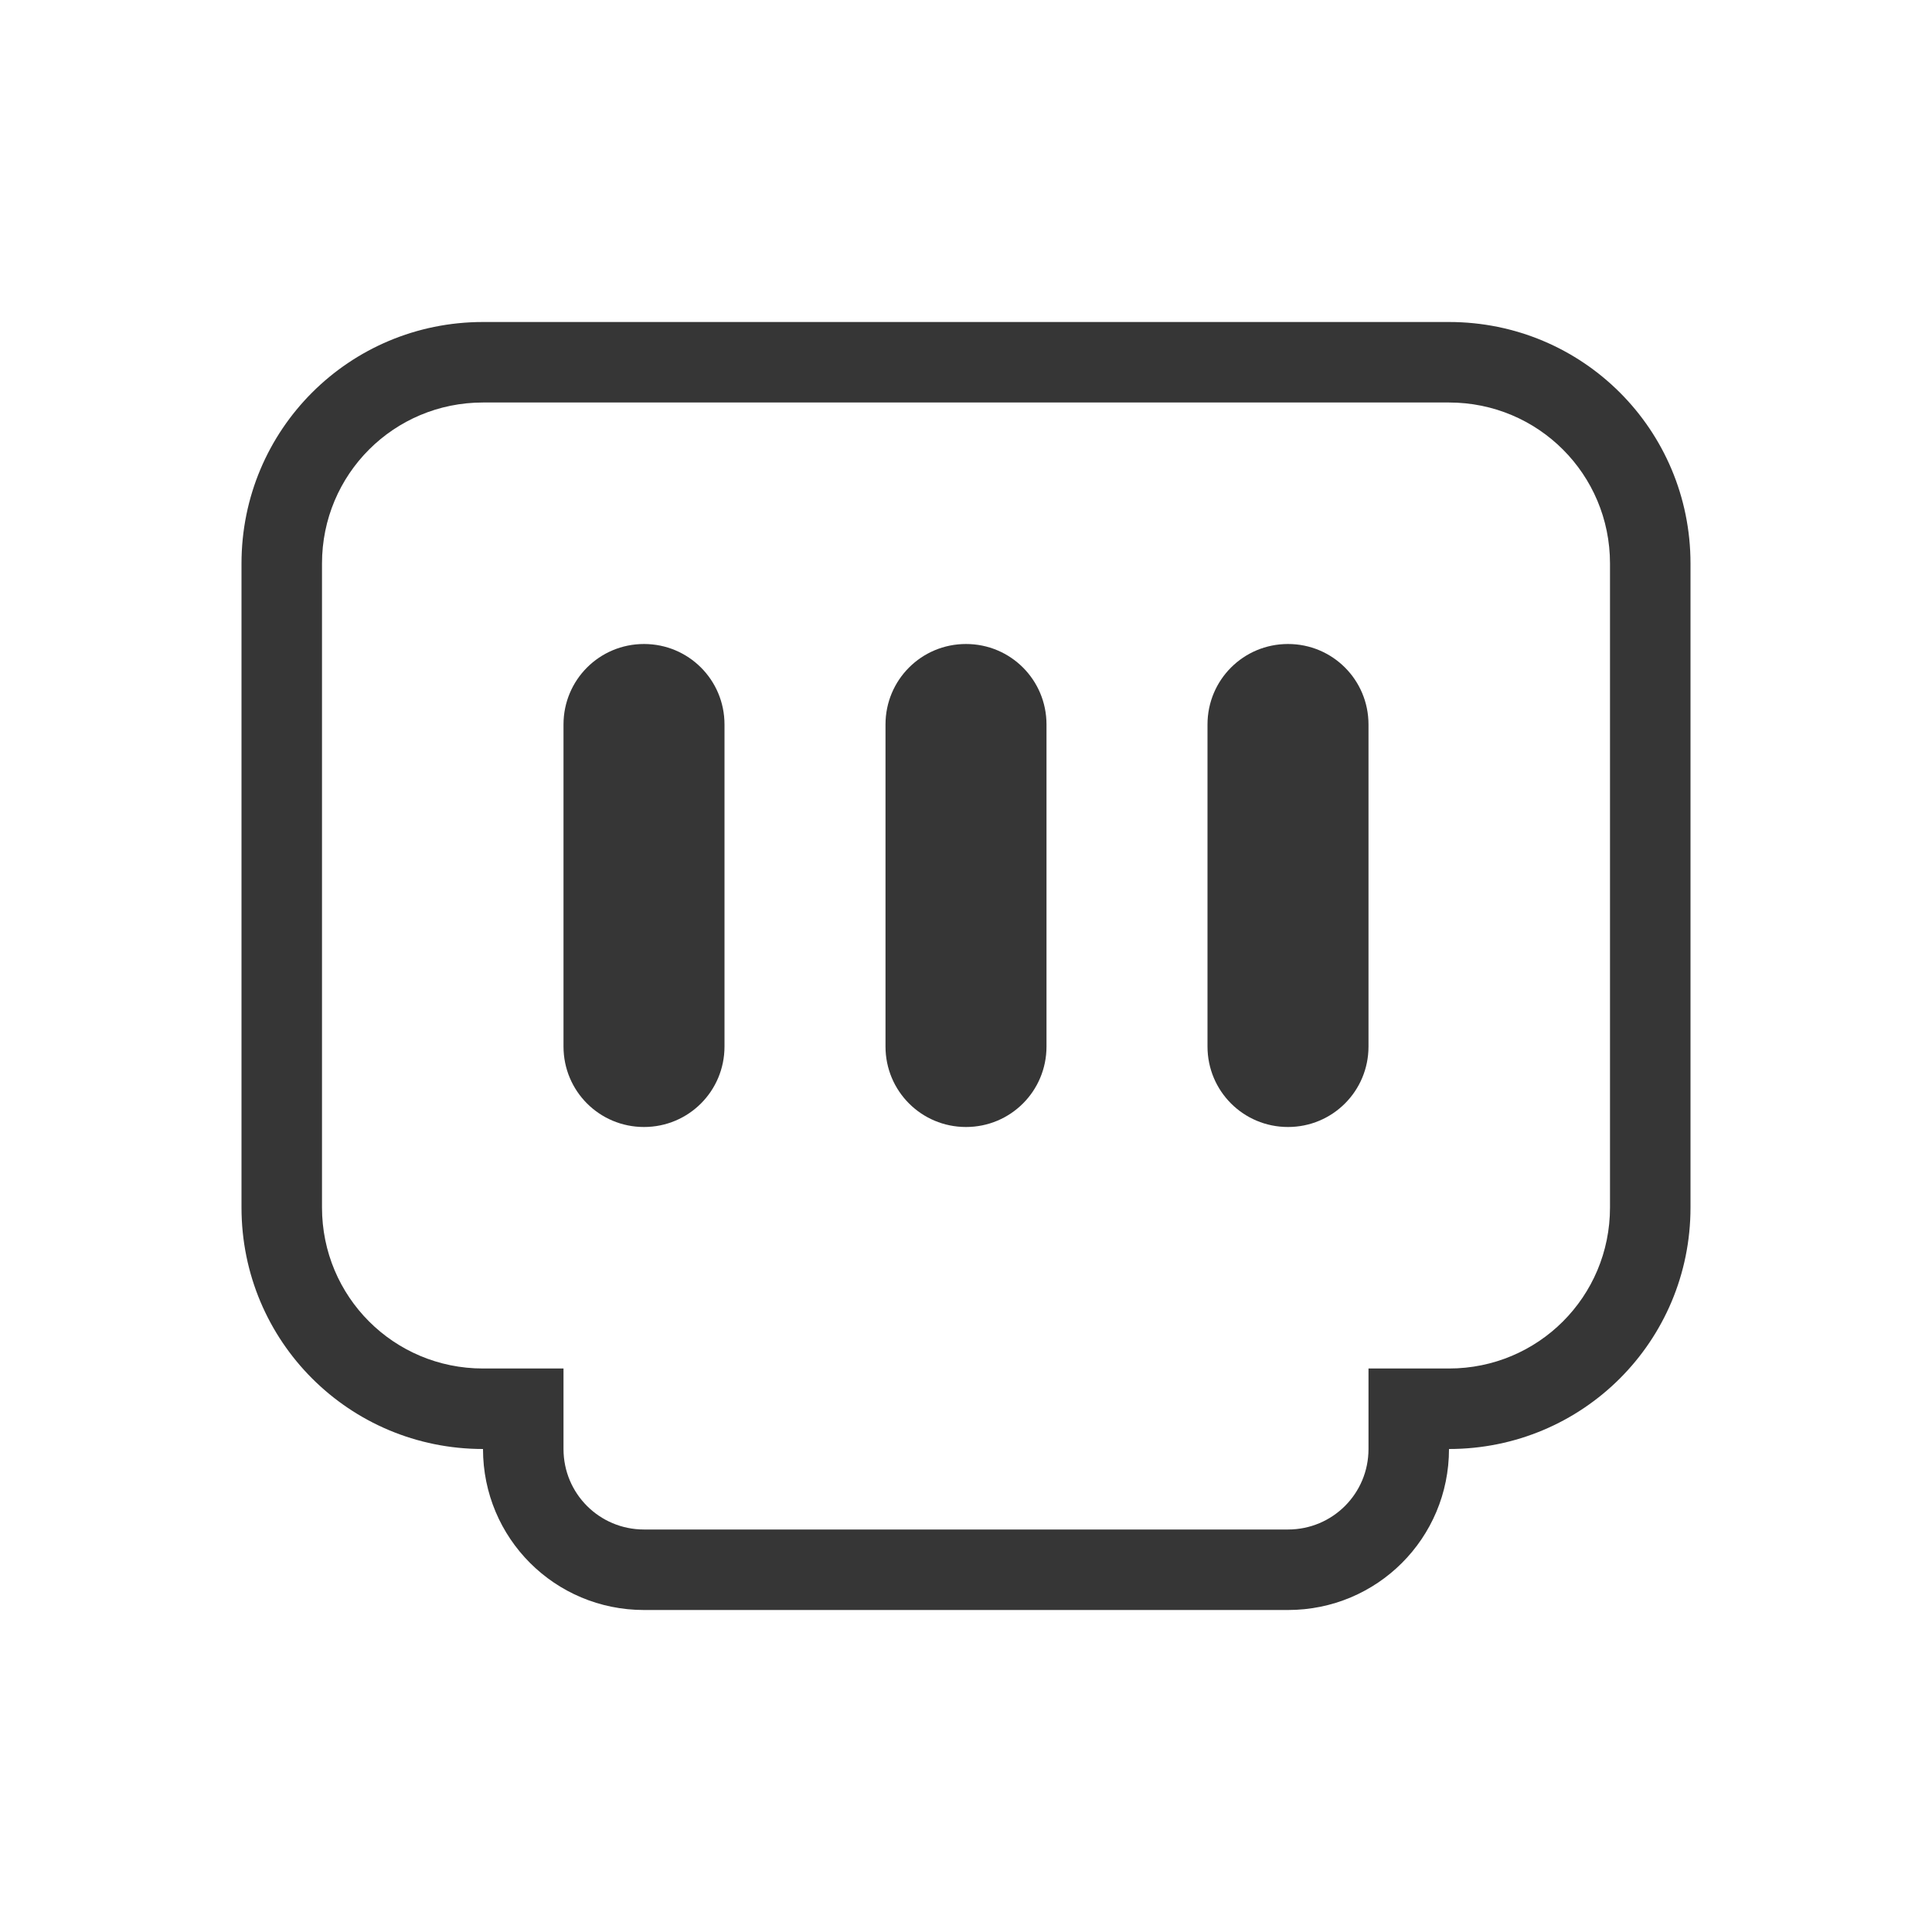
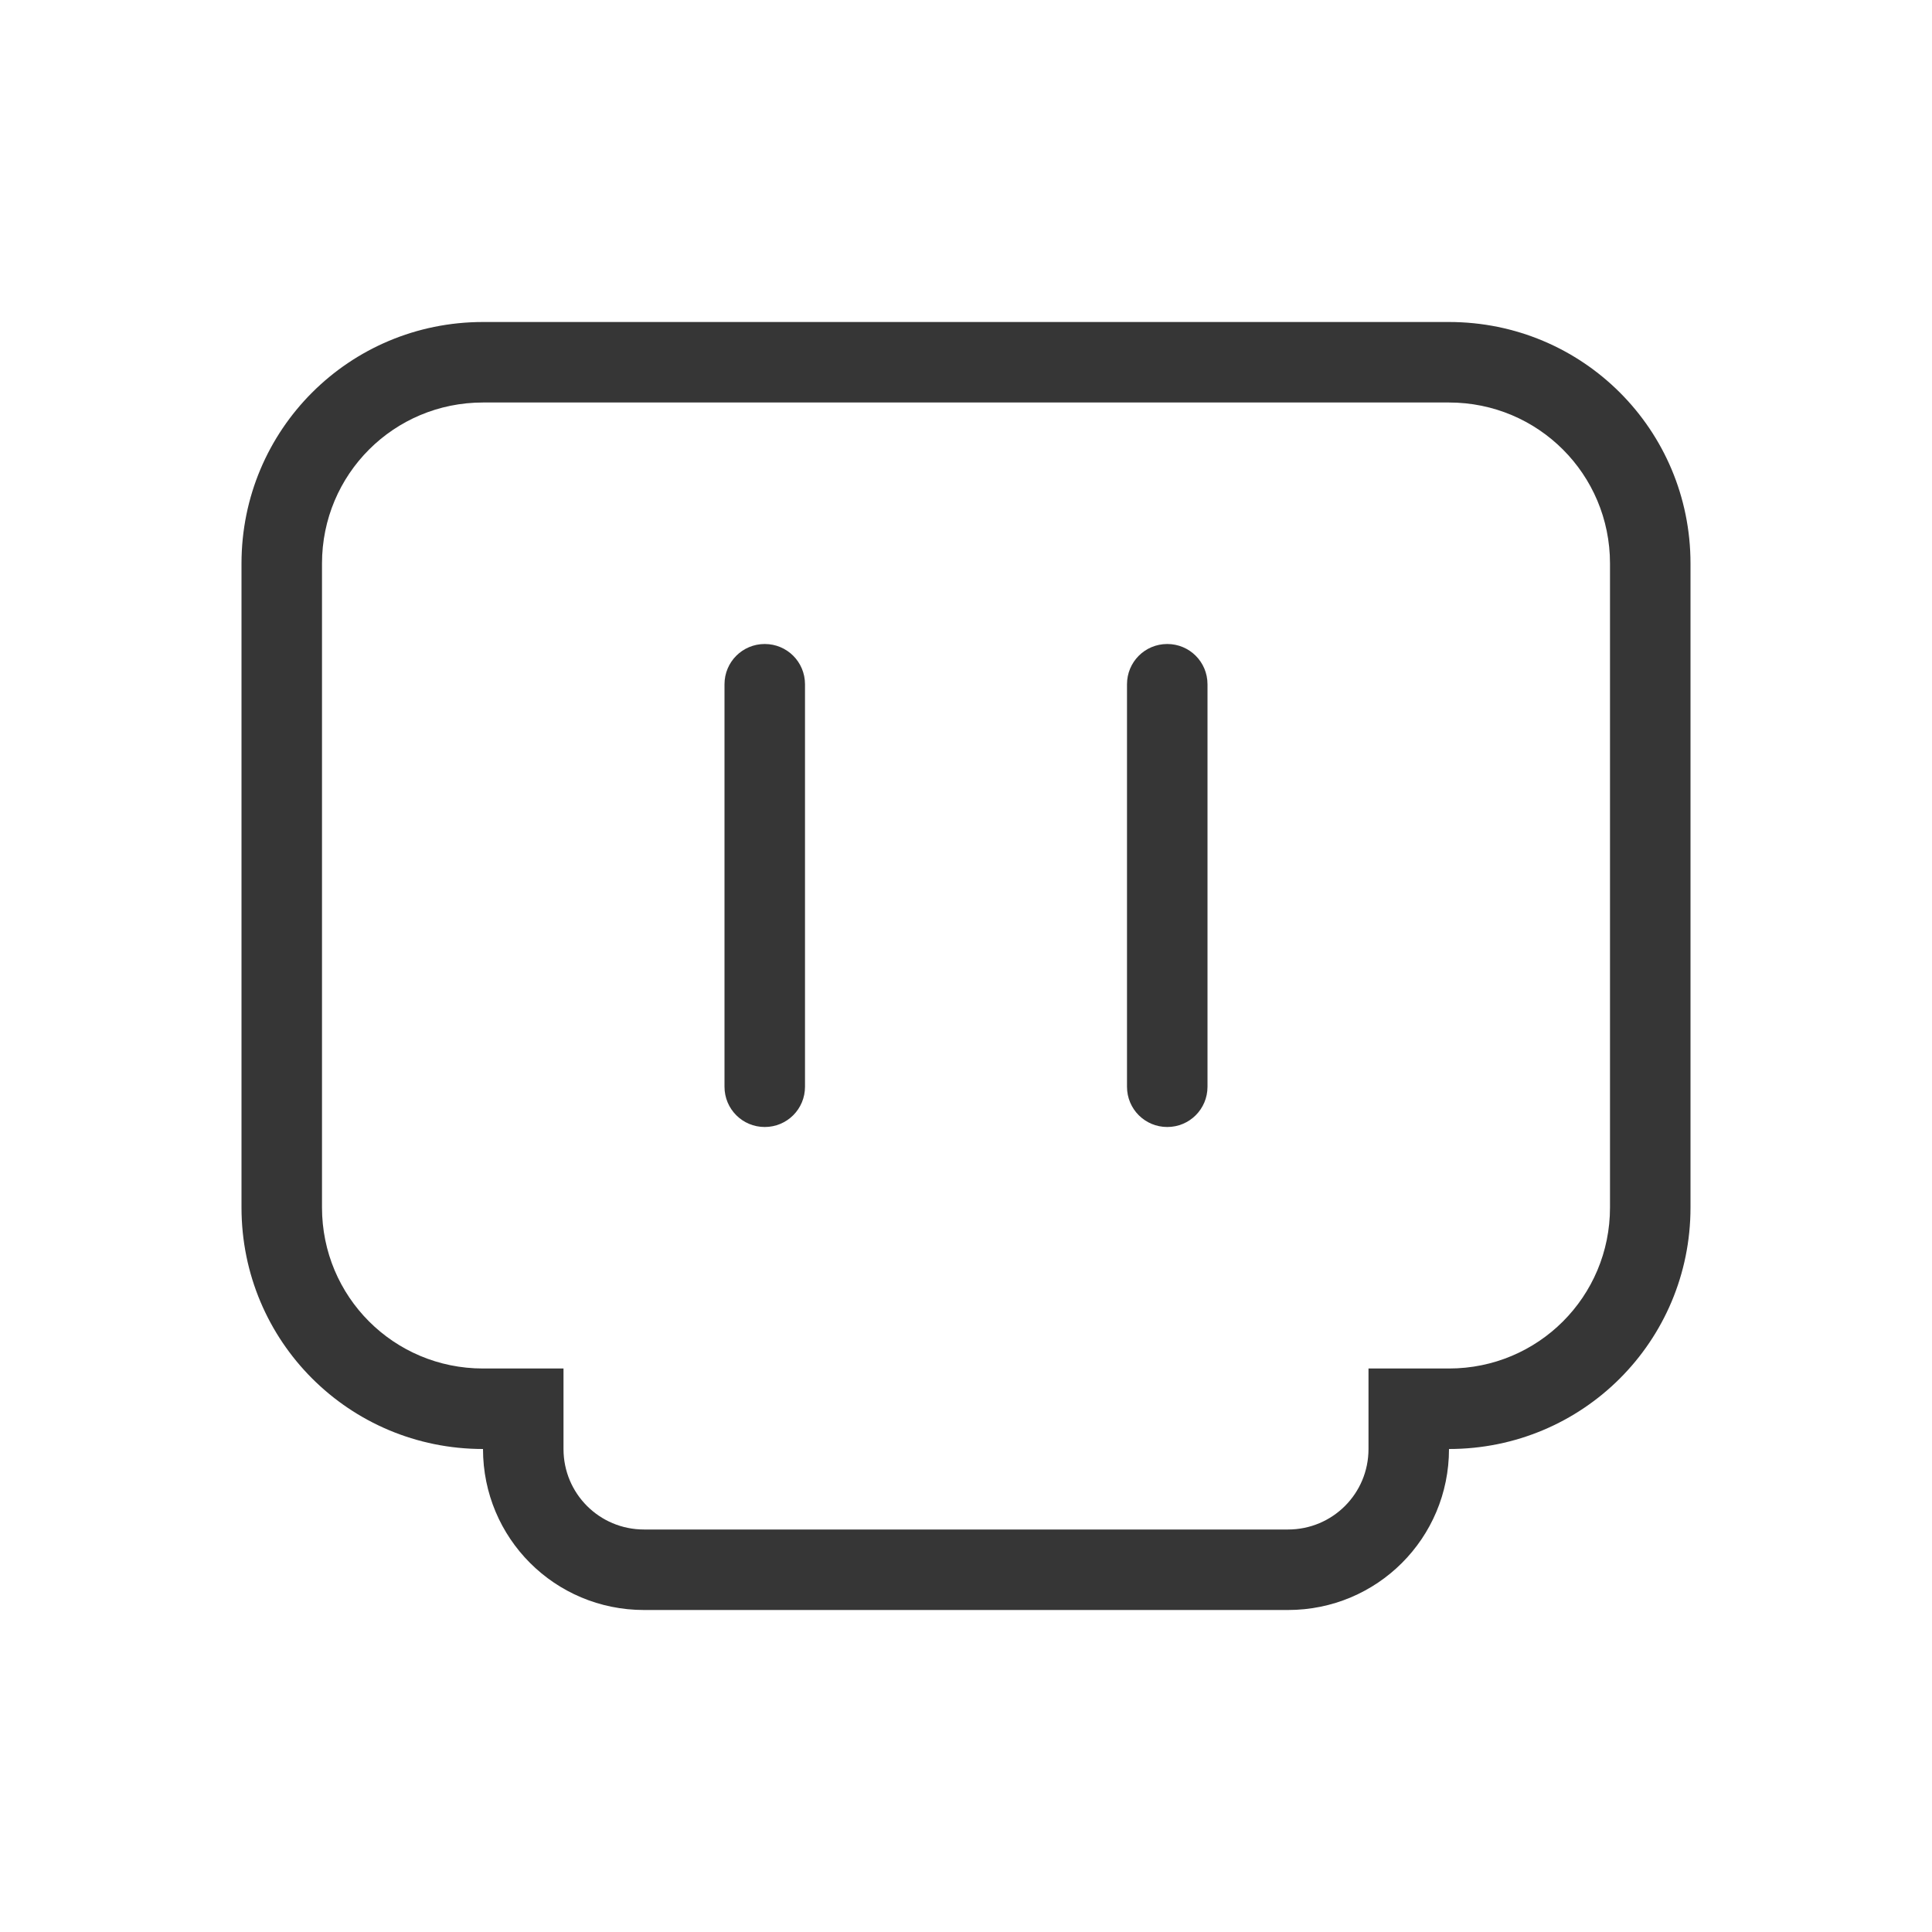
<svg xmlns="http://www.w3.org/2000/svg" width="24" height="24" version="1.1">
  <defs>
    <style id="current-color-scheme" type="text/css">.ColorScheme-Text {
        color:#363636;
      }</style>
  </defs>
-   <path class="ColorScheme-Text" d="m6 4c-1.662 0-3 1.338-3 3v8c0 1.662 1.338 3 3 3 0 1.108 0.892 2 2 2h8c1.108 0 2-0.892 2-2 1.662 0 3-1.338 3-3v-8c0-1.662-1.338-3-3-3zm0 1h12c1.108 0 2 0.892 2 2v8c0 1.108-0.892 2-2 2h-1v1c0 0.554-0.446 1-1 1h-8c-0.554 0-1-0.446-1-1v-1h-1c-1.108 0-2-0.892-2-2v-8c0-1.108 0.892-2 2-2zm2 3c-0.554 0-1 0.446-1 1v4c0 0.554 0.446 1 1 1s1-0.446 1-1v-4c0-0.554-0.446-1-1-1zm4 0c-0.554 0-1 0.446-1 1v4c0 0.554 0.446 1 1 1s1-0.446 1-1v-4c0-0.554-0.446-1-1-1zm4 0c-0.554 0-1 0.446-1 1v4c0 0.554 0.446 1 1 1s1-0.446 1-1v-4c0-0.554-0.446-1-1-1z" fill="currentColor" />
+   <path class="ColorScheme-Text" d="m6 4c-1.662 0-3 1.338-3 3v8c0 1.662 1.338 3 3 3 0 1.108 0.892 2 2 2h8c1.108 0 2-0.892 2-2 1.662 0 3-1.338 3-3v-8c0-1.662-1.338-3-3-3zm0 1h12c1.108 0 2 0.892 2 2v8c0 1.108-0.892 2-2 2h-1v1c0 0.554-0.446 1-1 1h-8c-0.554 0-1-0.446-1-1v-1h-1c-1.108 0-2-0.892-2-2v-8c0-1.108 0.892-2 2-2zm3.5 3c-0.277 0-0.5 0.223-0.5 0.5v5c0 0.277 0.223 0.5 0.5 0.5s0.5-0.223 0.5-0.5v-5c0-0.277-0.223-0.5-0.5-0.5zm5 0c-0.277 0-0.5 0.223-0.5 0.5v5c0 0.277 0.223 0.5 0.5 0.5s0.5-0.223 0.5-0.5v-5c0-0.277-0.223-0.5-0.5-0.5z" fill="currentColor" />
</svg>
